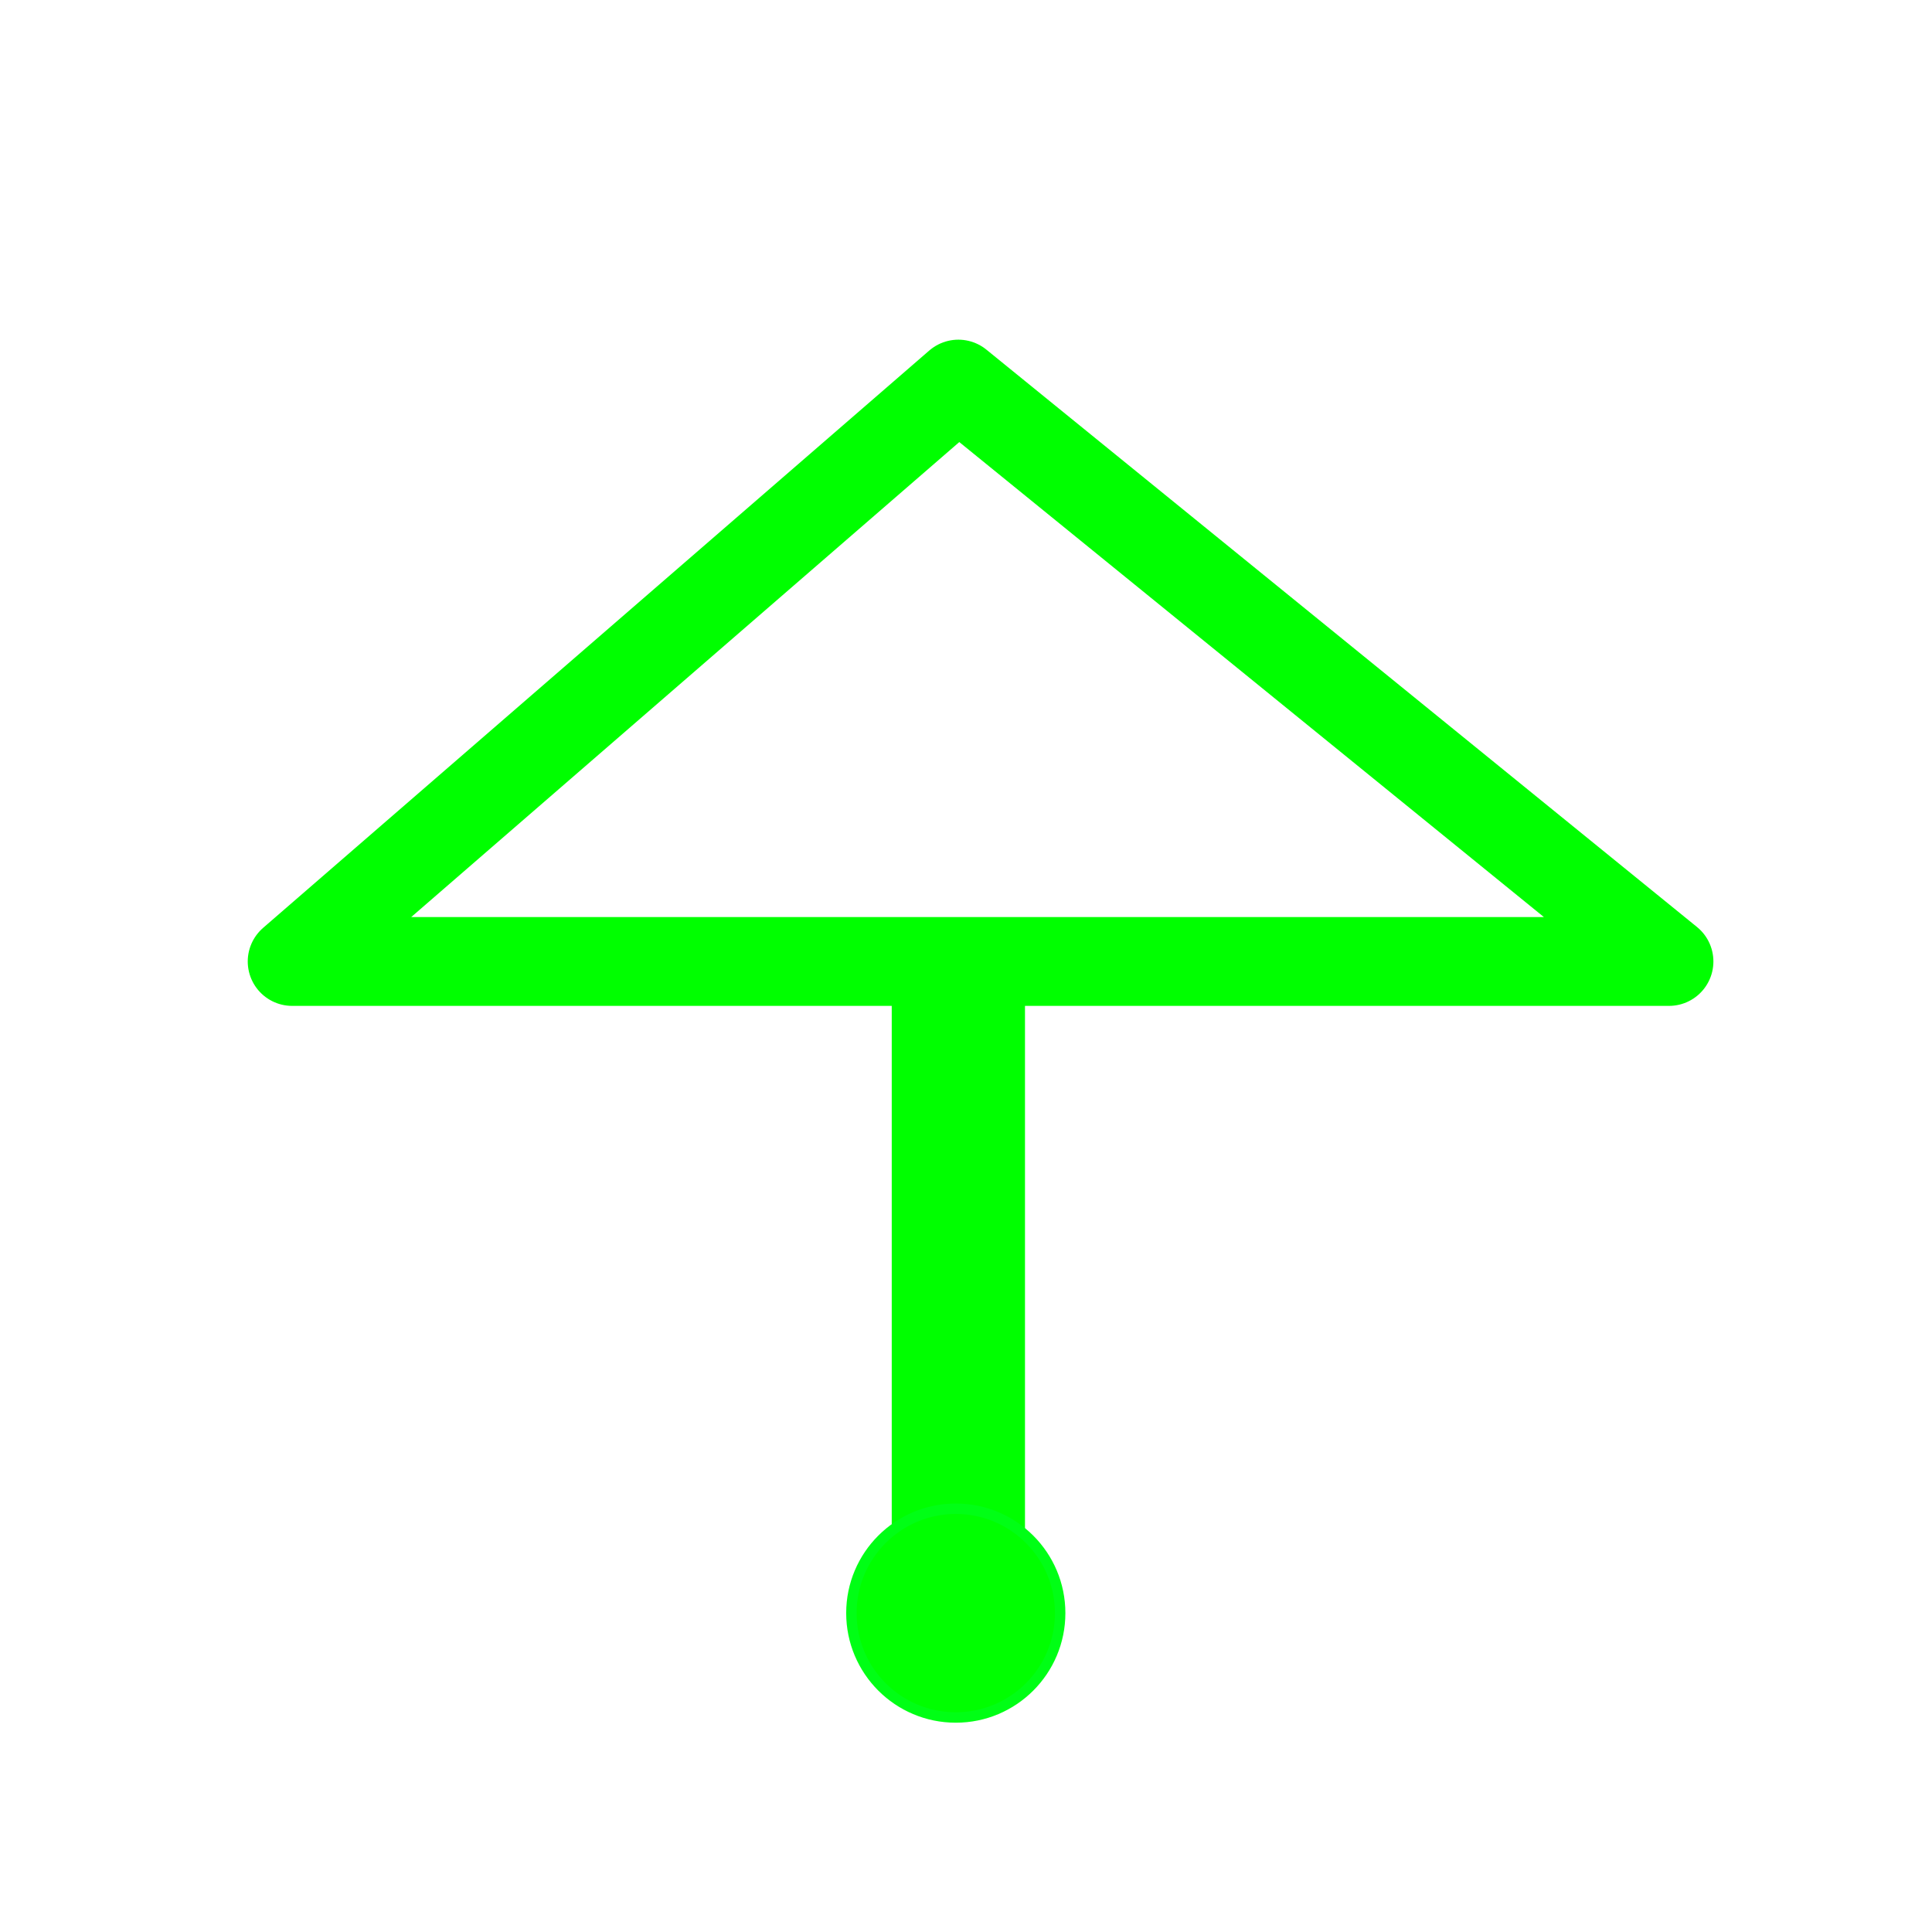
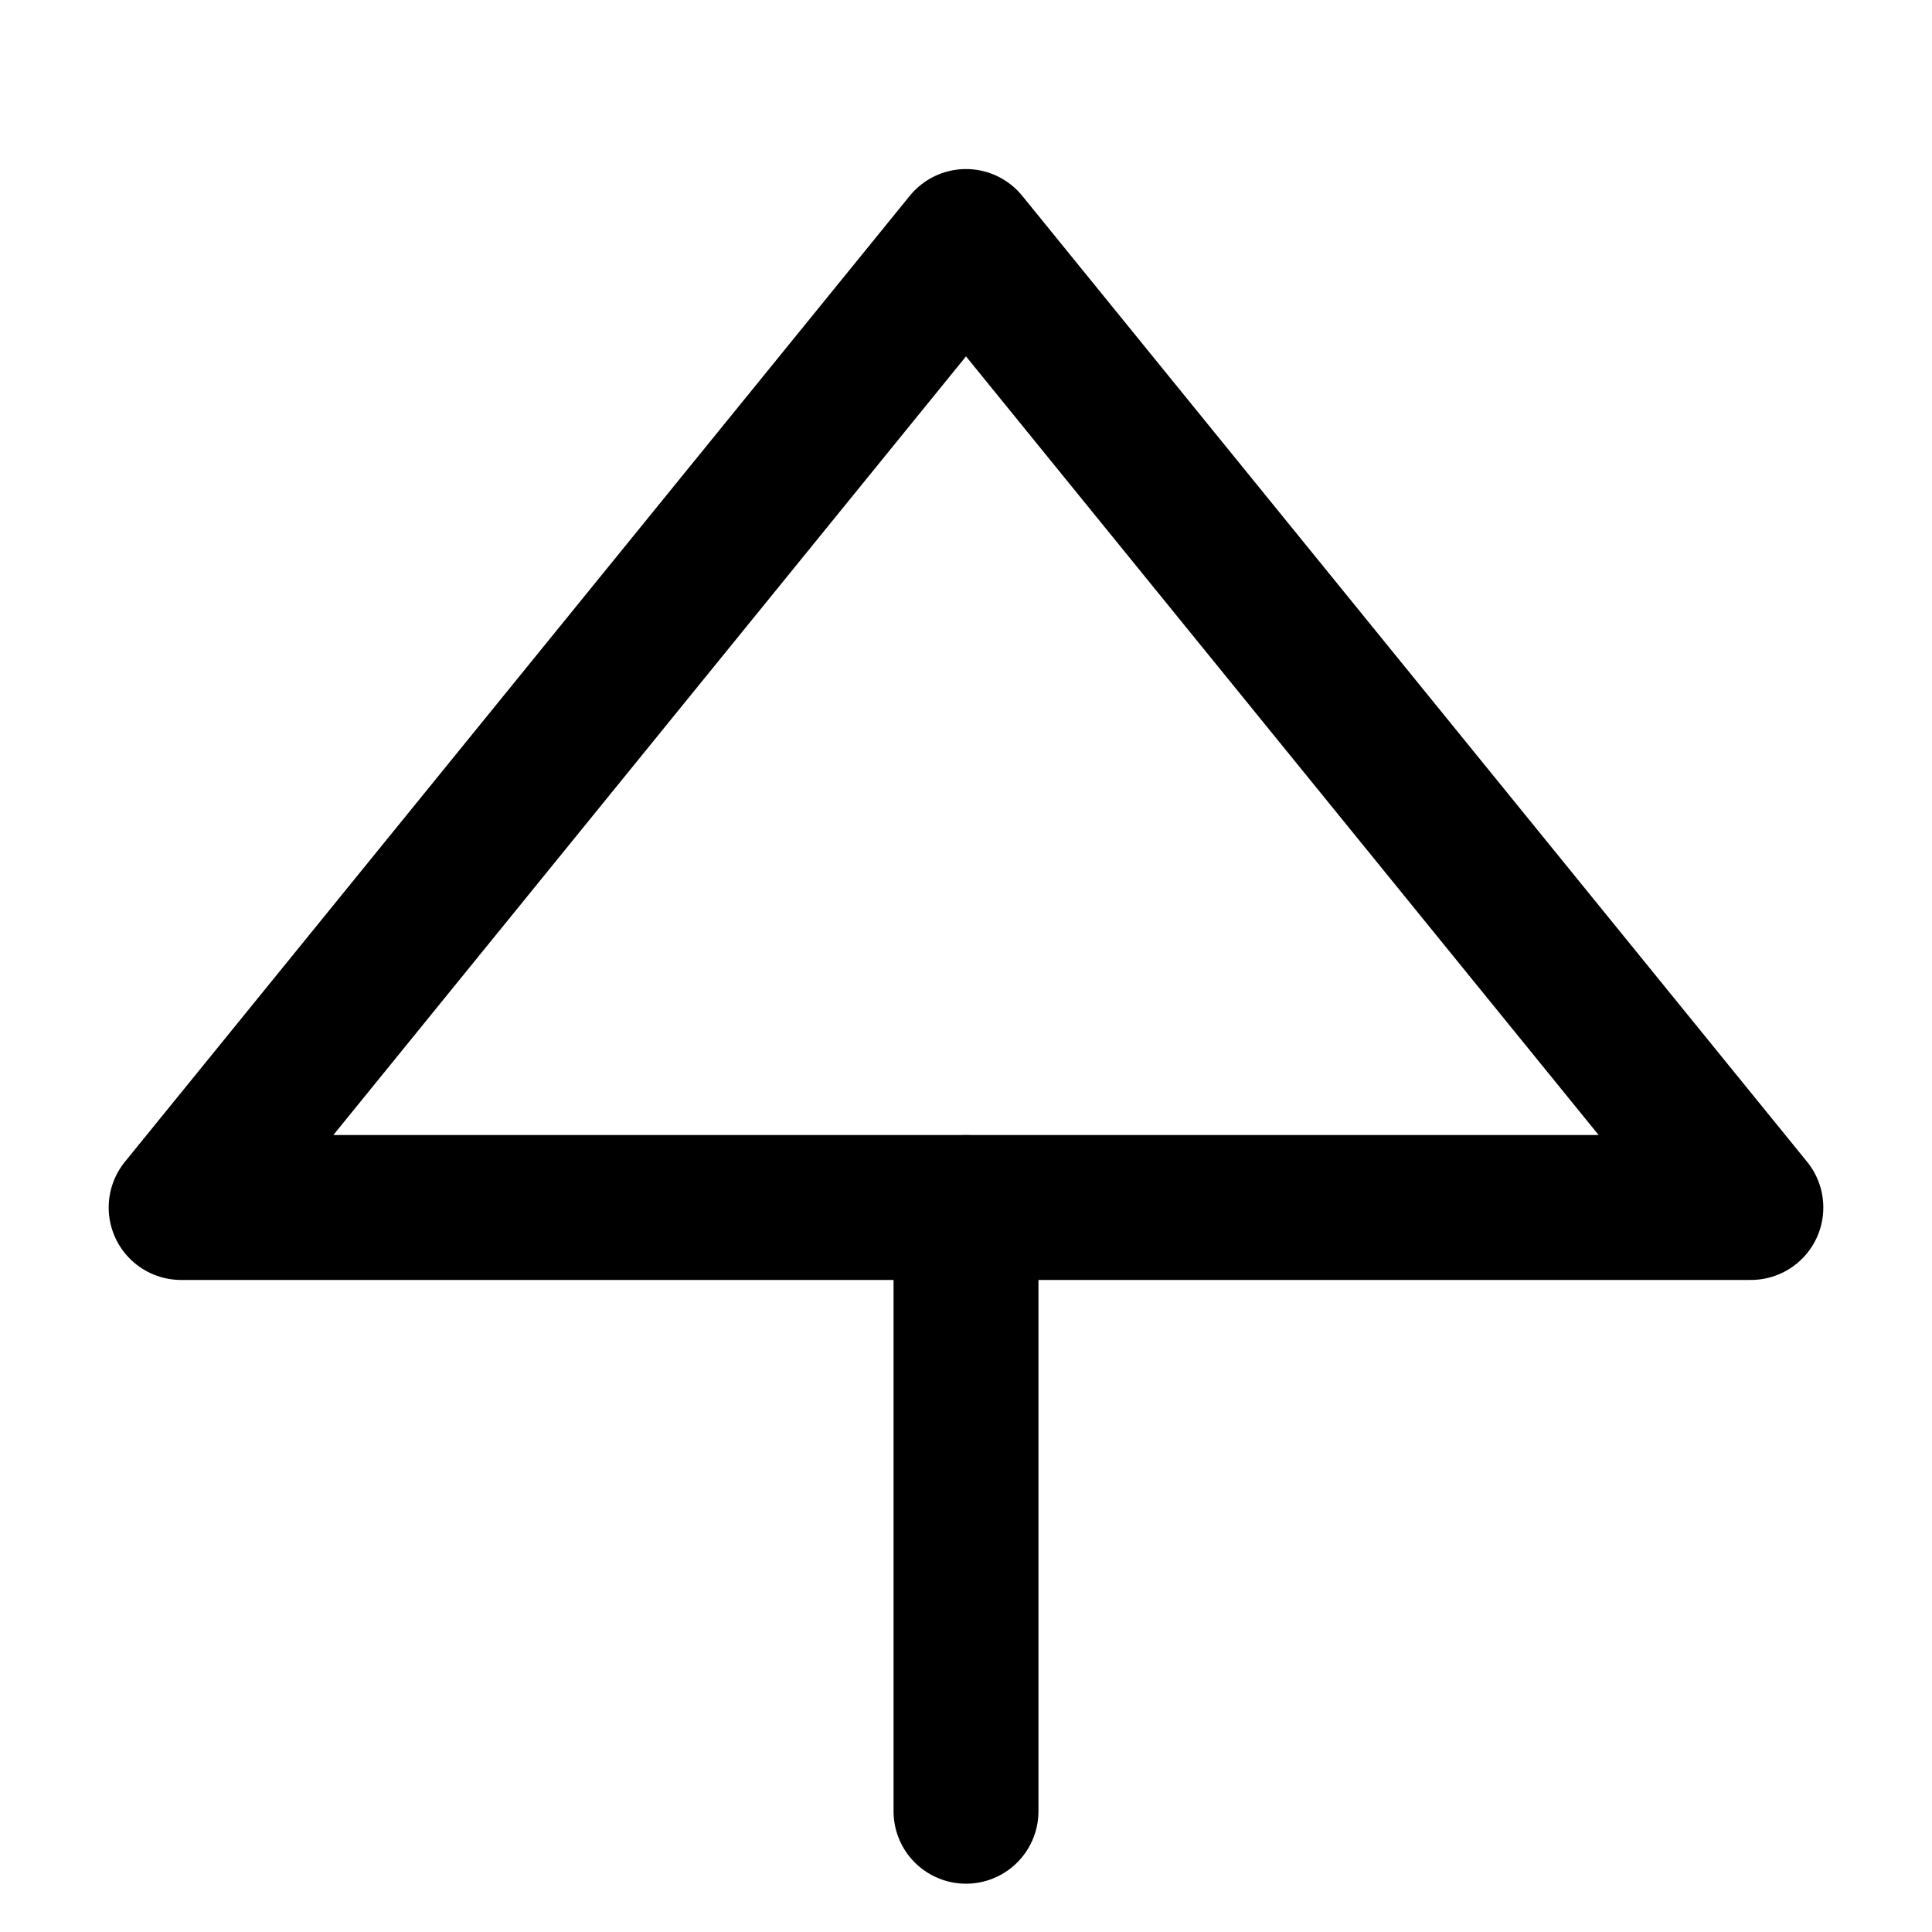
- <svg xmlns="http://www.w3.org/2000/svg" width="43.5mm" height="43.5mm" viewBox="0 0 43.5 43.5" version="1.1" id="svg5356">
-   <defs id="defs5350" />
-   <g id="layer2" style="display:inline">
-     <path style="display:inline;fill:none;fill-rule:evenodd;stroke:#00ff00;stroke-width:2;stroke-linecap:round;stroke-linejoin:round;stroke-miterlimit:4;stroke-dasharray:none;stroke-opacity:1" d="M 21.578,8.648 37.578,21.648 H 6.578 L 21.578,8.648 v 0" id="path1236" />
-     <path style="display:inline;fill:none;fill-rule:evenodd;stroke:#00ff00;stroke-width:3;stroke-linecap:butt;stroke-linejoin:miter;stroke-miterlimit:4;stroke-dasharray:none;stroke-opacity:1" d="M 21.578,21.648 V 36.648" id="path1238" />
-     <circle style="display:inline;fill:#00ff00;fill-opacity:1;stroke:#00ff15;stroke-width:0.235;stroke-linecap:round;stroke-linejoin:round;stroke-miterlimit:4;stroke-dasharray:none;stroke-dashoffset:0;stroke-opacity:1" id="path4522-9-3-6" cx="21.52" cy="36.32" r="2.35" />
-   </g>
+ <svg xmlns="http://www.w3.org/2000/svg" width="16.00px" height="16.00px" viewBox="0 0 16.00 16.00">
+   <path d="M8.000,15.000 L8.000,10.000" fill="none" stroke="#000000" stroke-width="1.20" stroke-linecap="round" stroke-linejoin="round" />
+   <path d="M8.000,2.000 L1.500,10.000 L14.500,10.000 Z" fill="none" stroke="#000000" stroke-width="1.20" stroke-linecap="round" stroke-linejoin="round" />
</svg>
